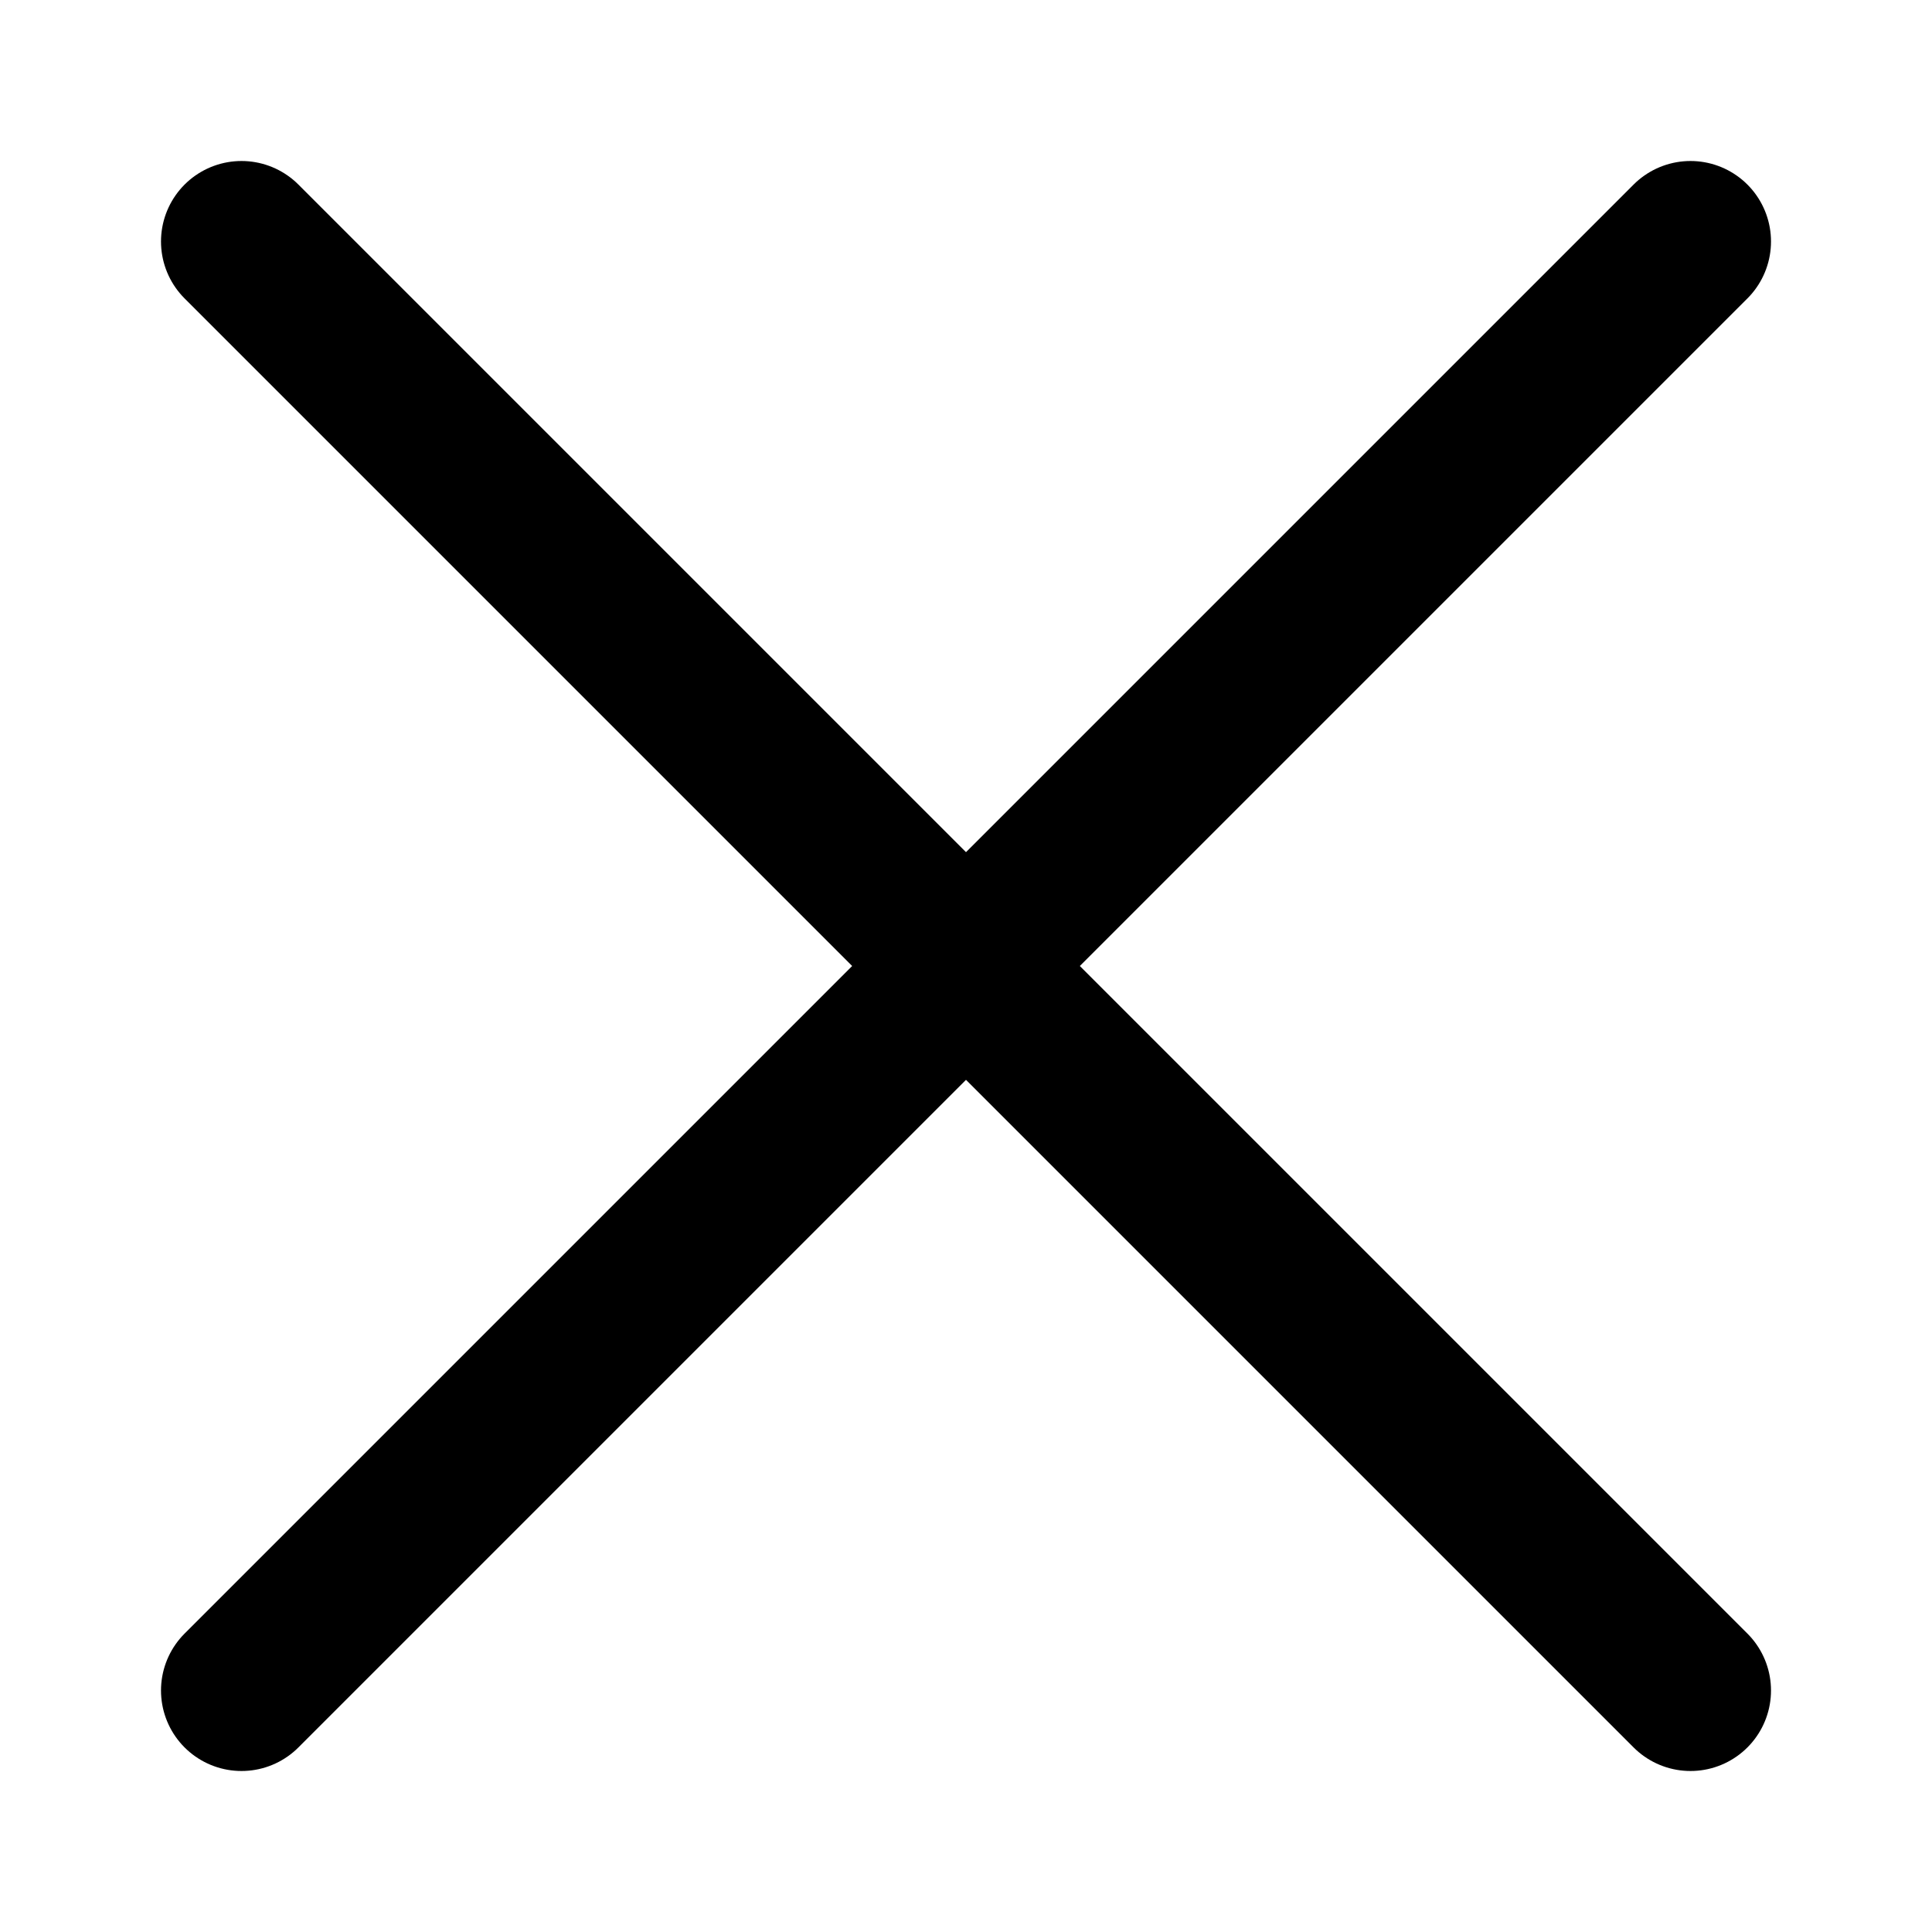
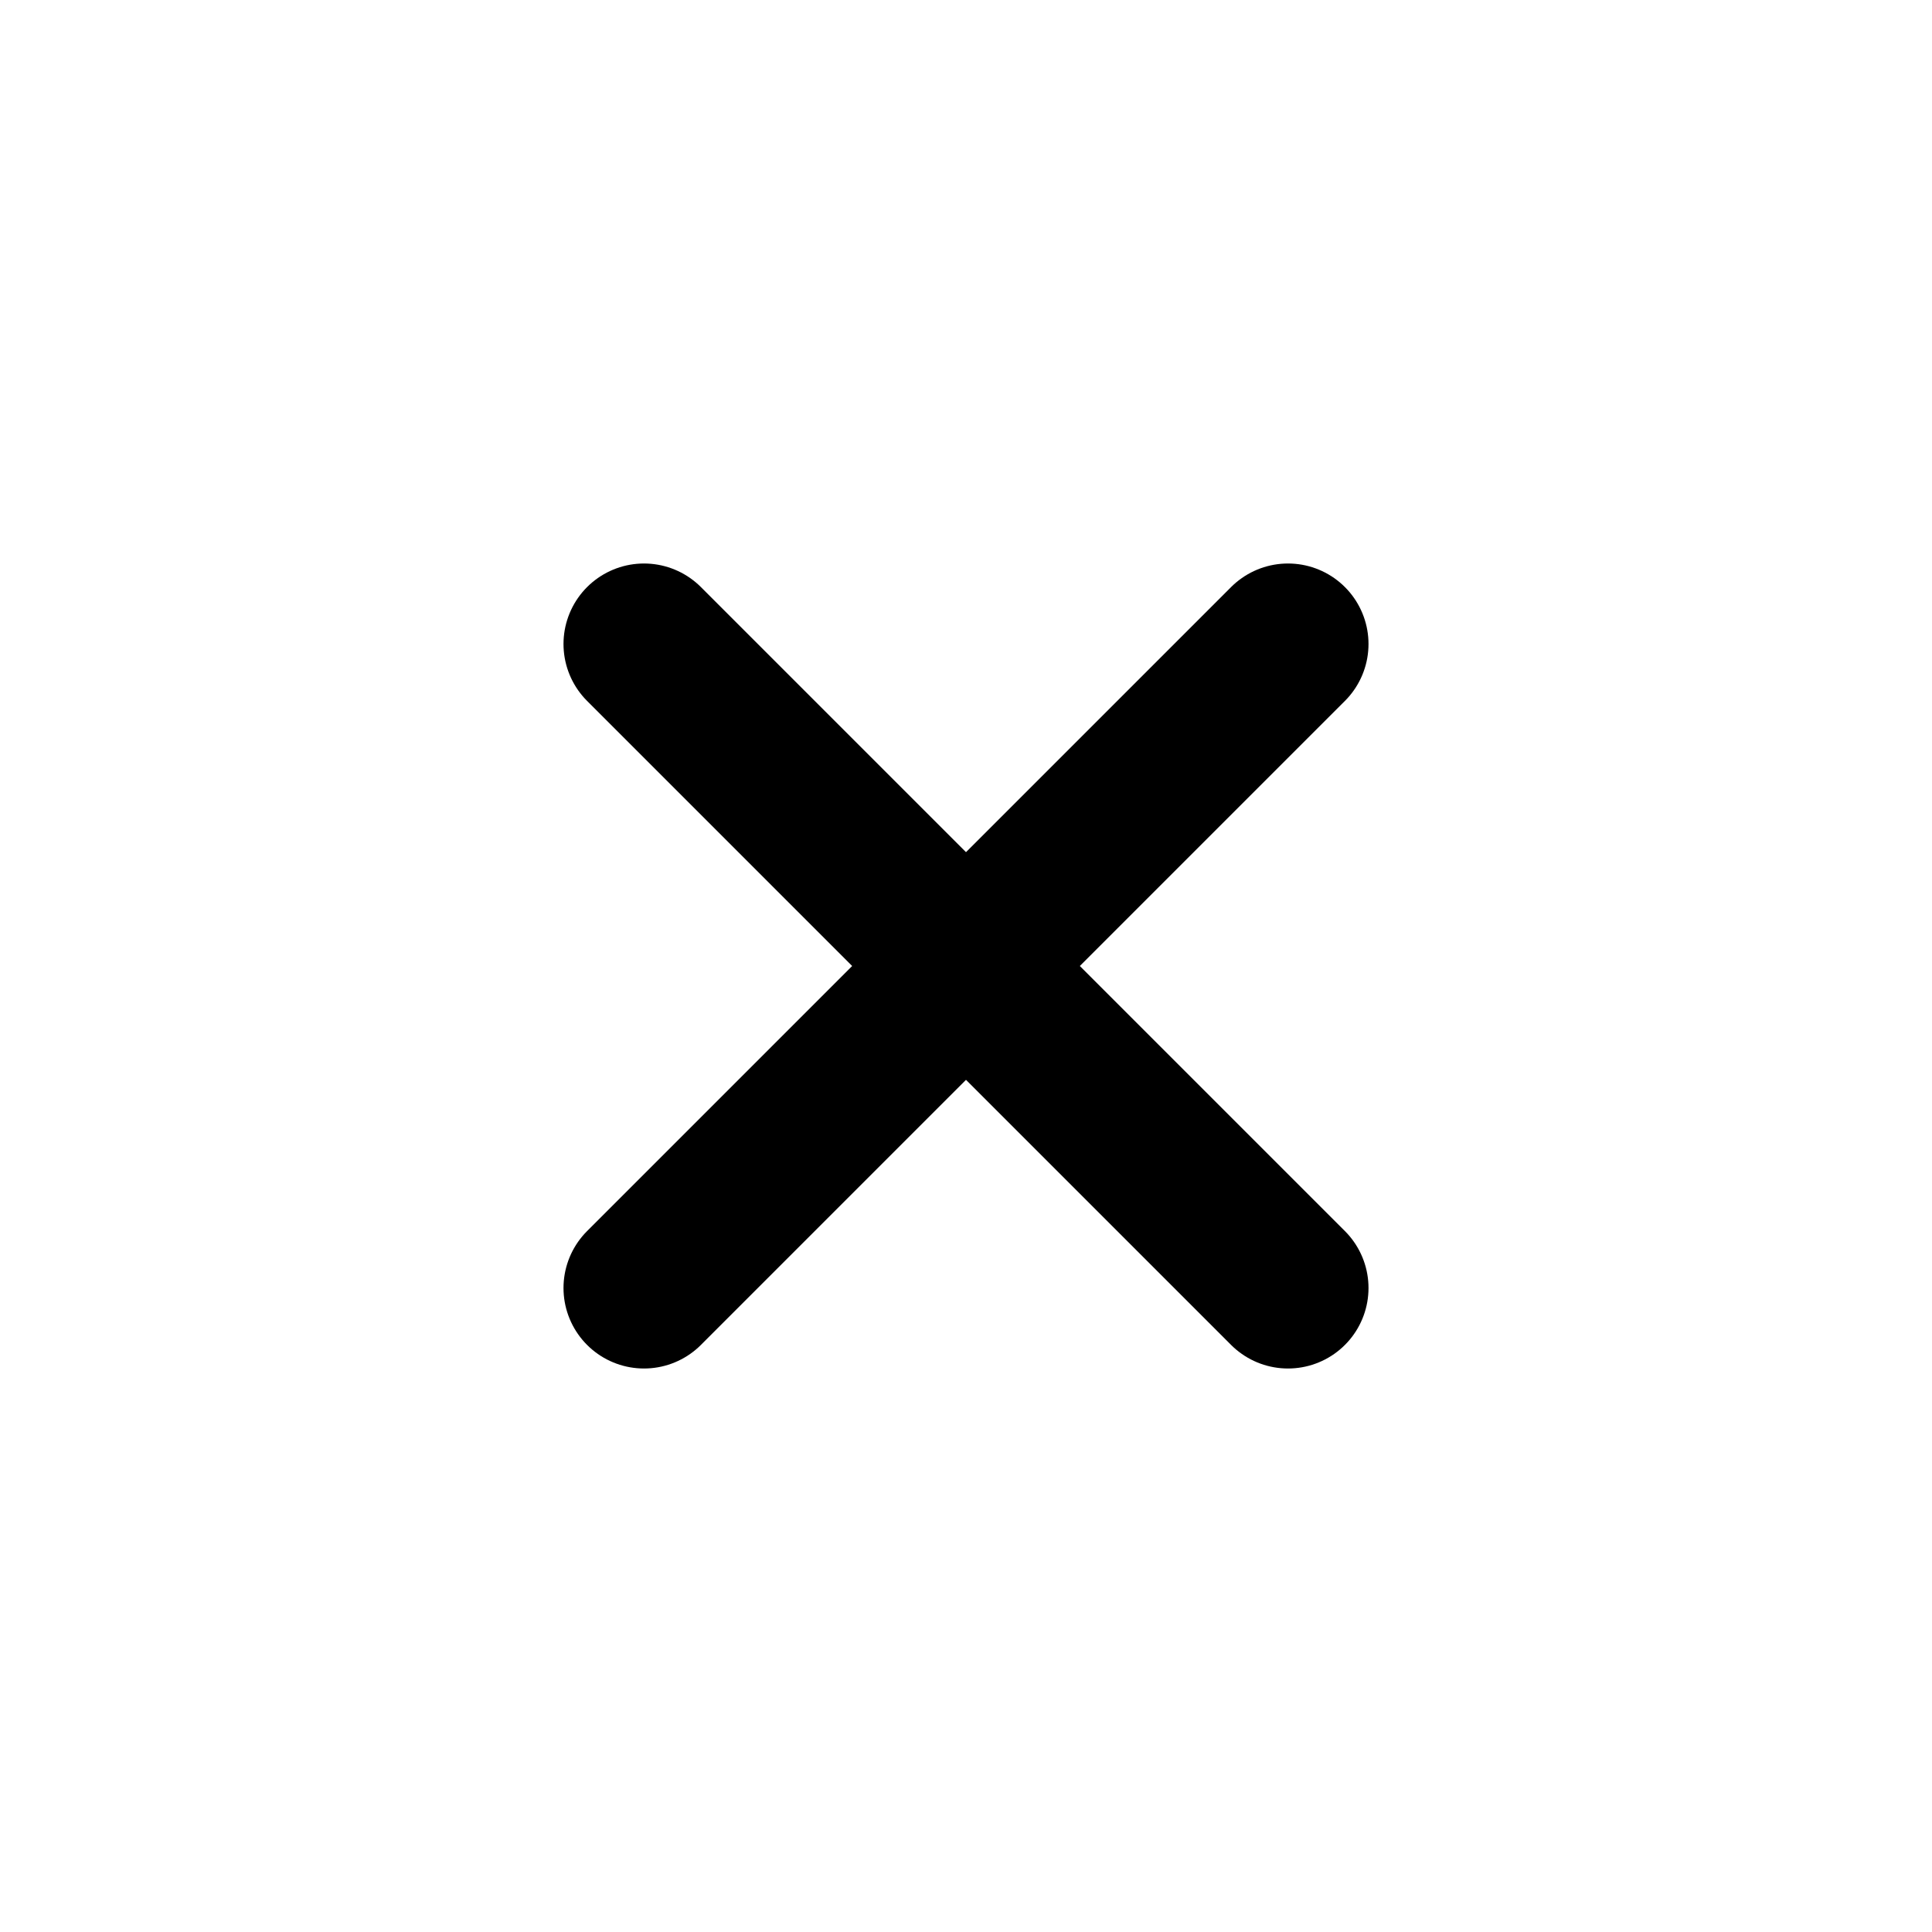
<svg xmlns="http://www.w3.org/2000/svg" width="800px" height="800px" viewBox="0 0 24 24" fill="none">
-   <g id="Menu / Close_LG">
-     <path id="Vector" d="M21 21L12 12M12 12L3 3M12 12L21 3M12 12L3 21" stroke="#000000" stroke-width="2" stroke-linecap="round" stroke-linejoin="round" />
+   <g id="Menu / Close_SM">
+     <path id="Vector" d="M16 16L12 12M12 12L8 8M12 12L16 8M12 12L8 16" stroke="#000000" stroke-width="2" stroke-linecap="round" stroke-linejoin="round" />
  </g>
</svg>
